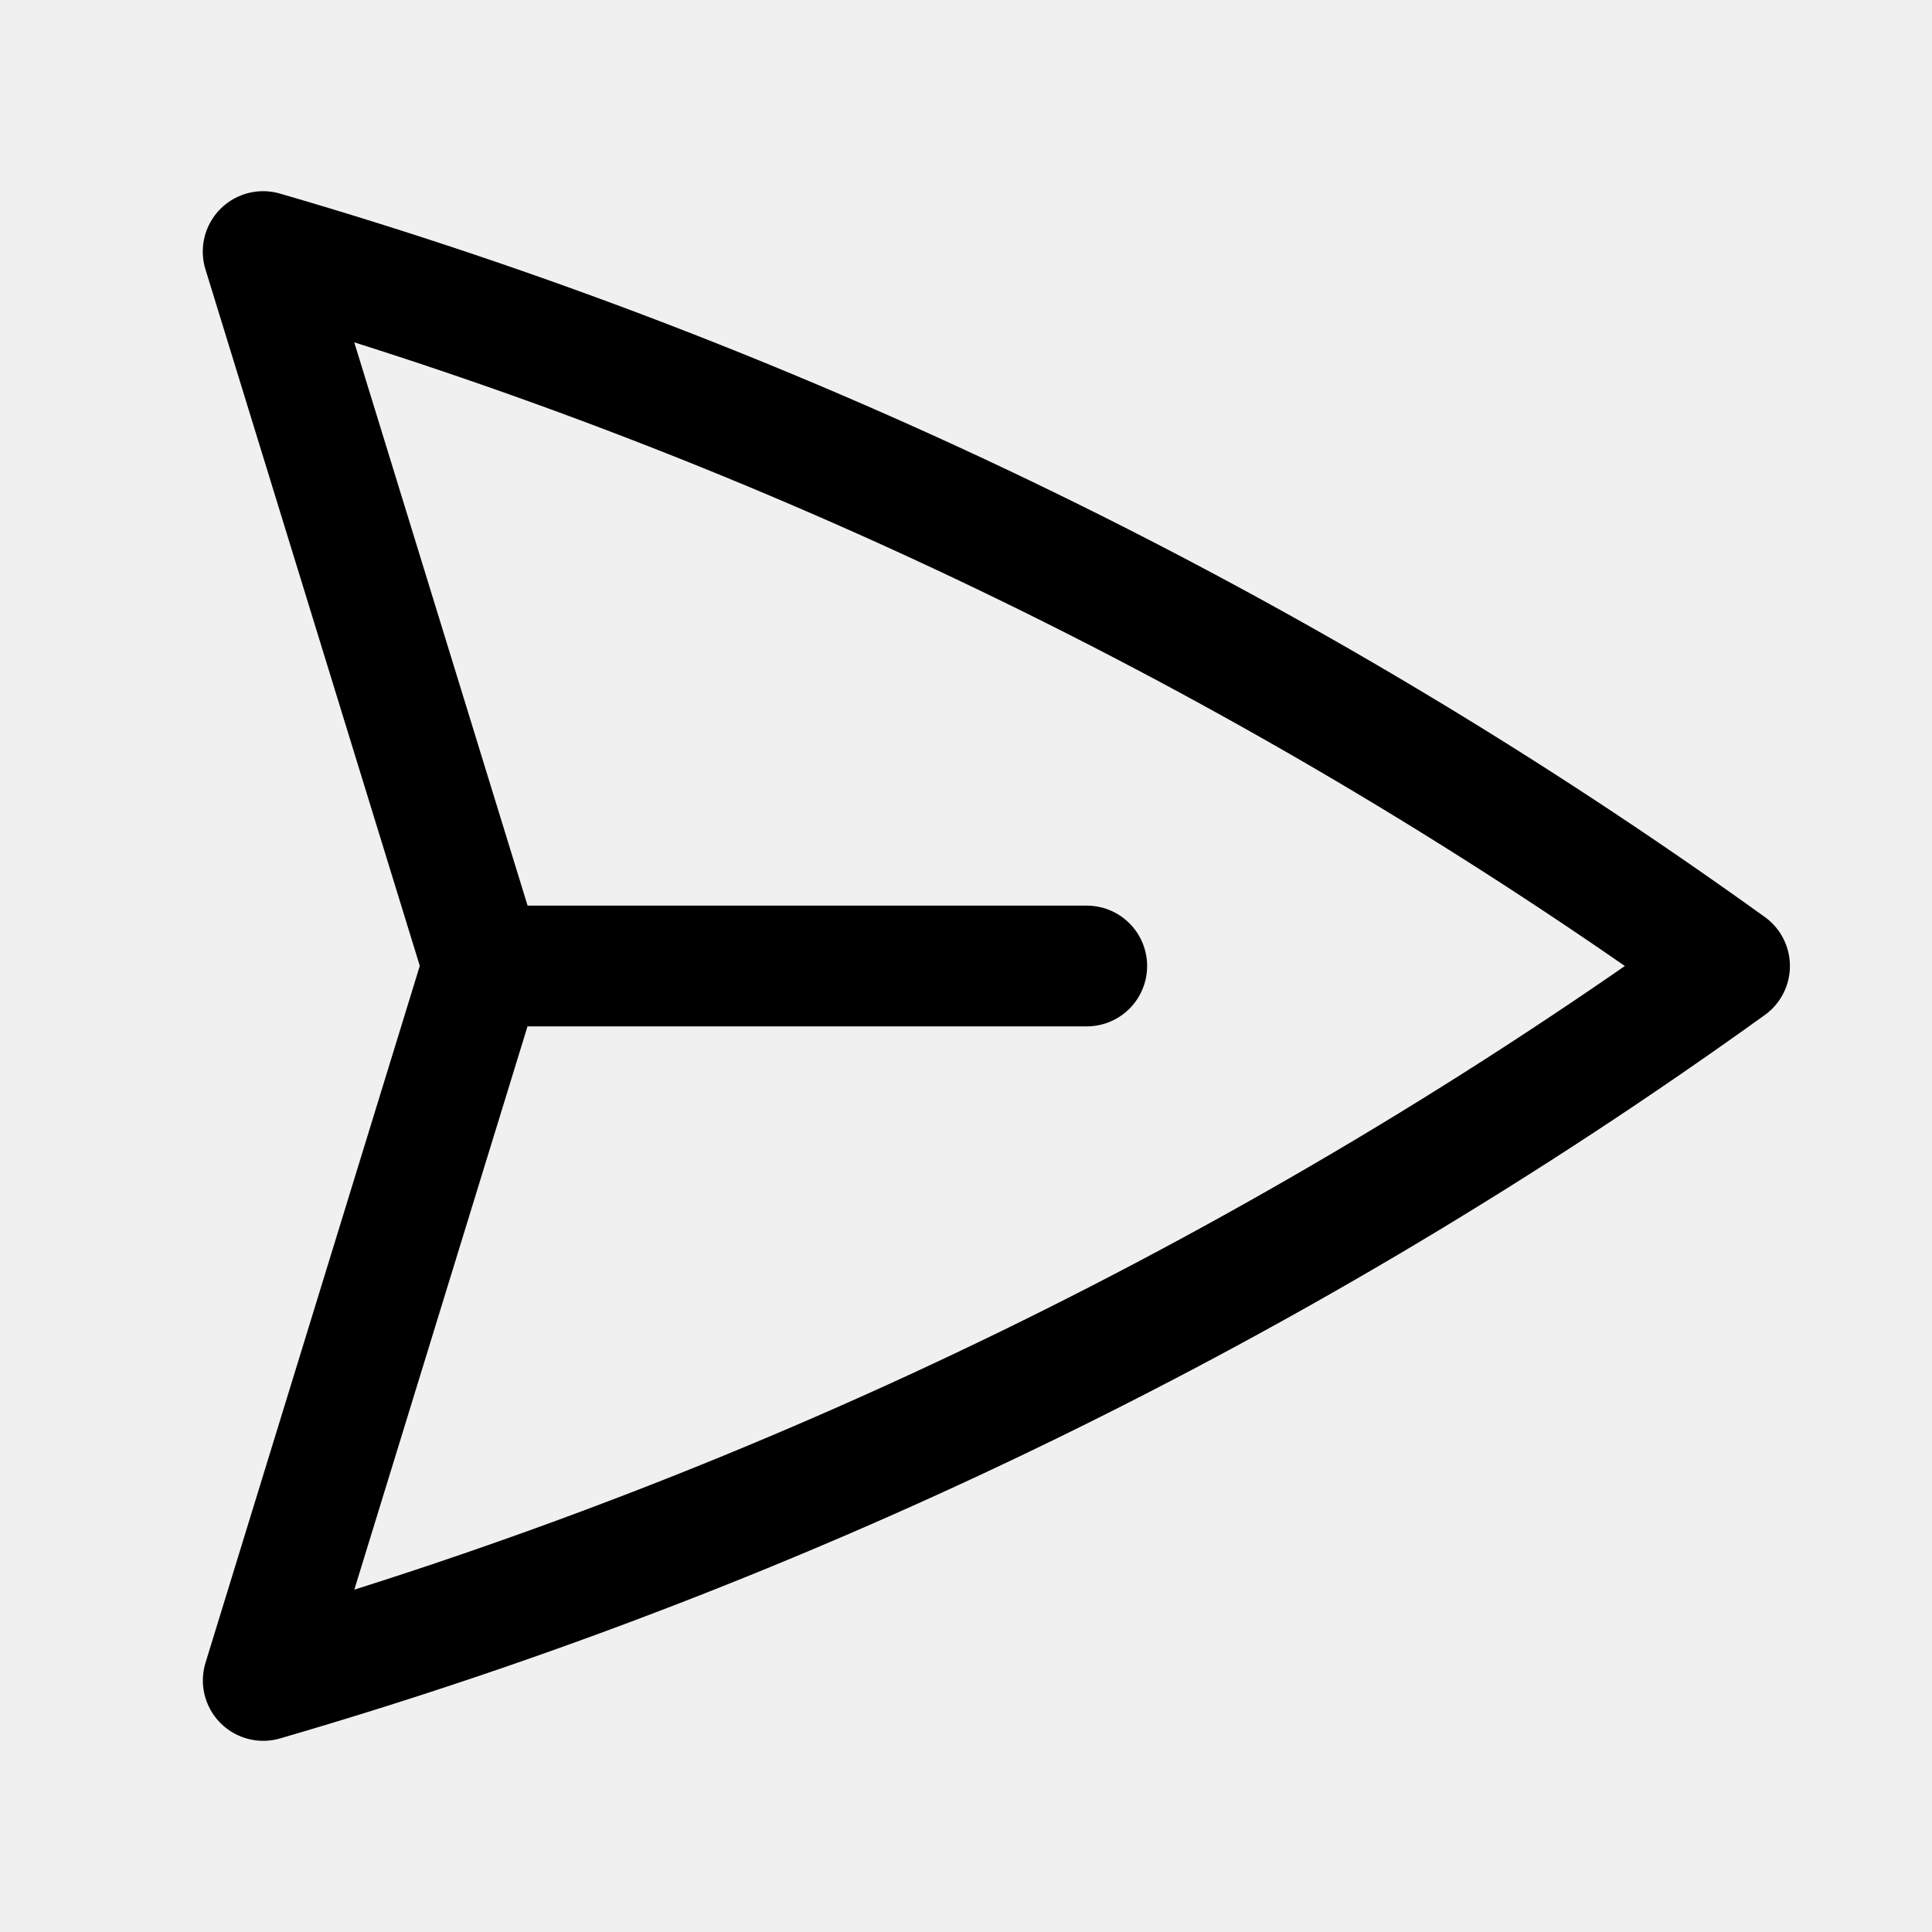
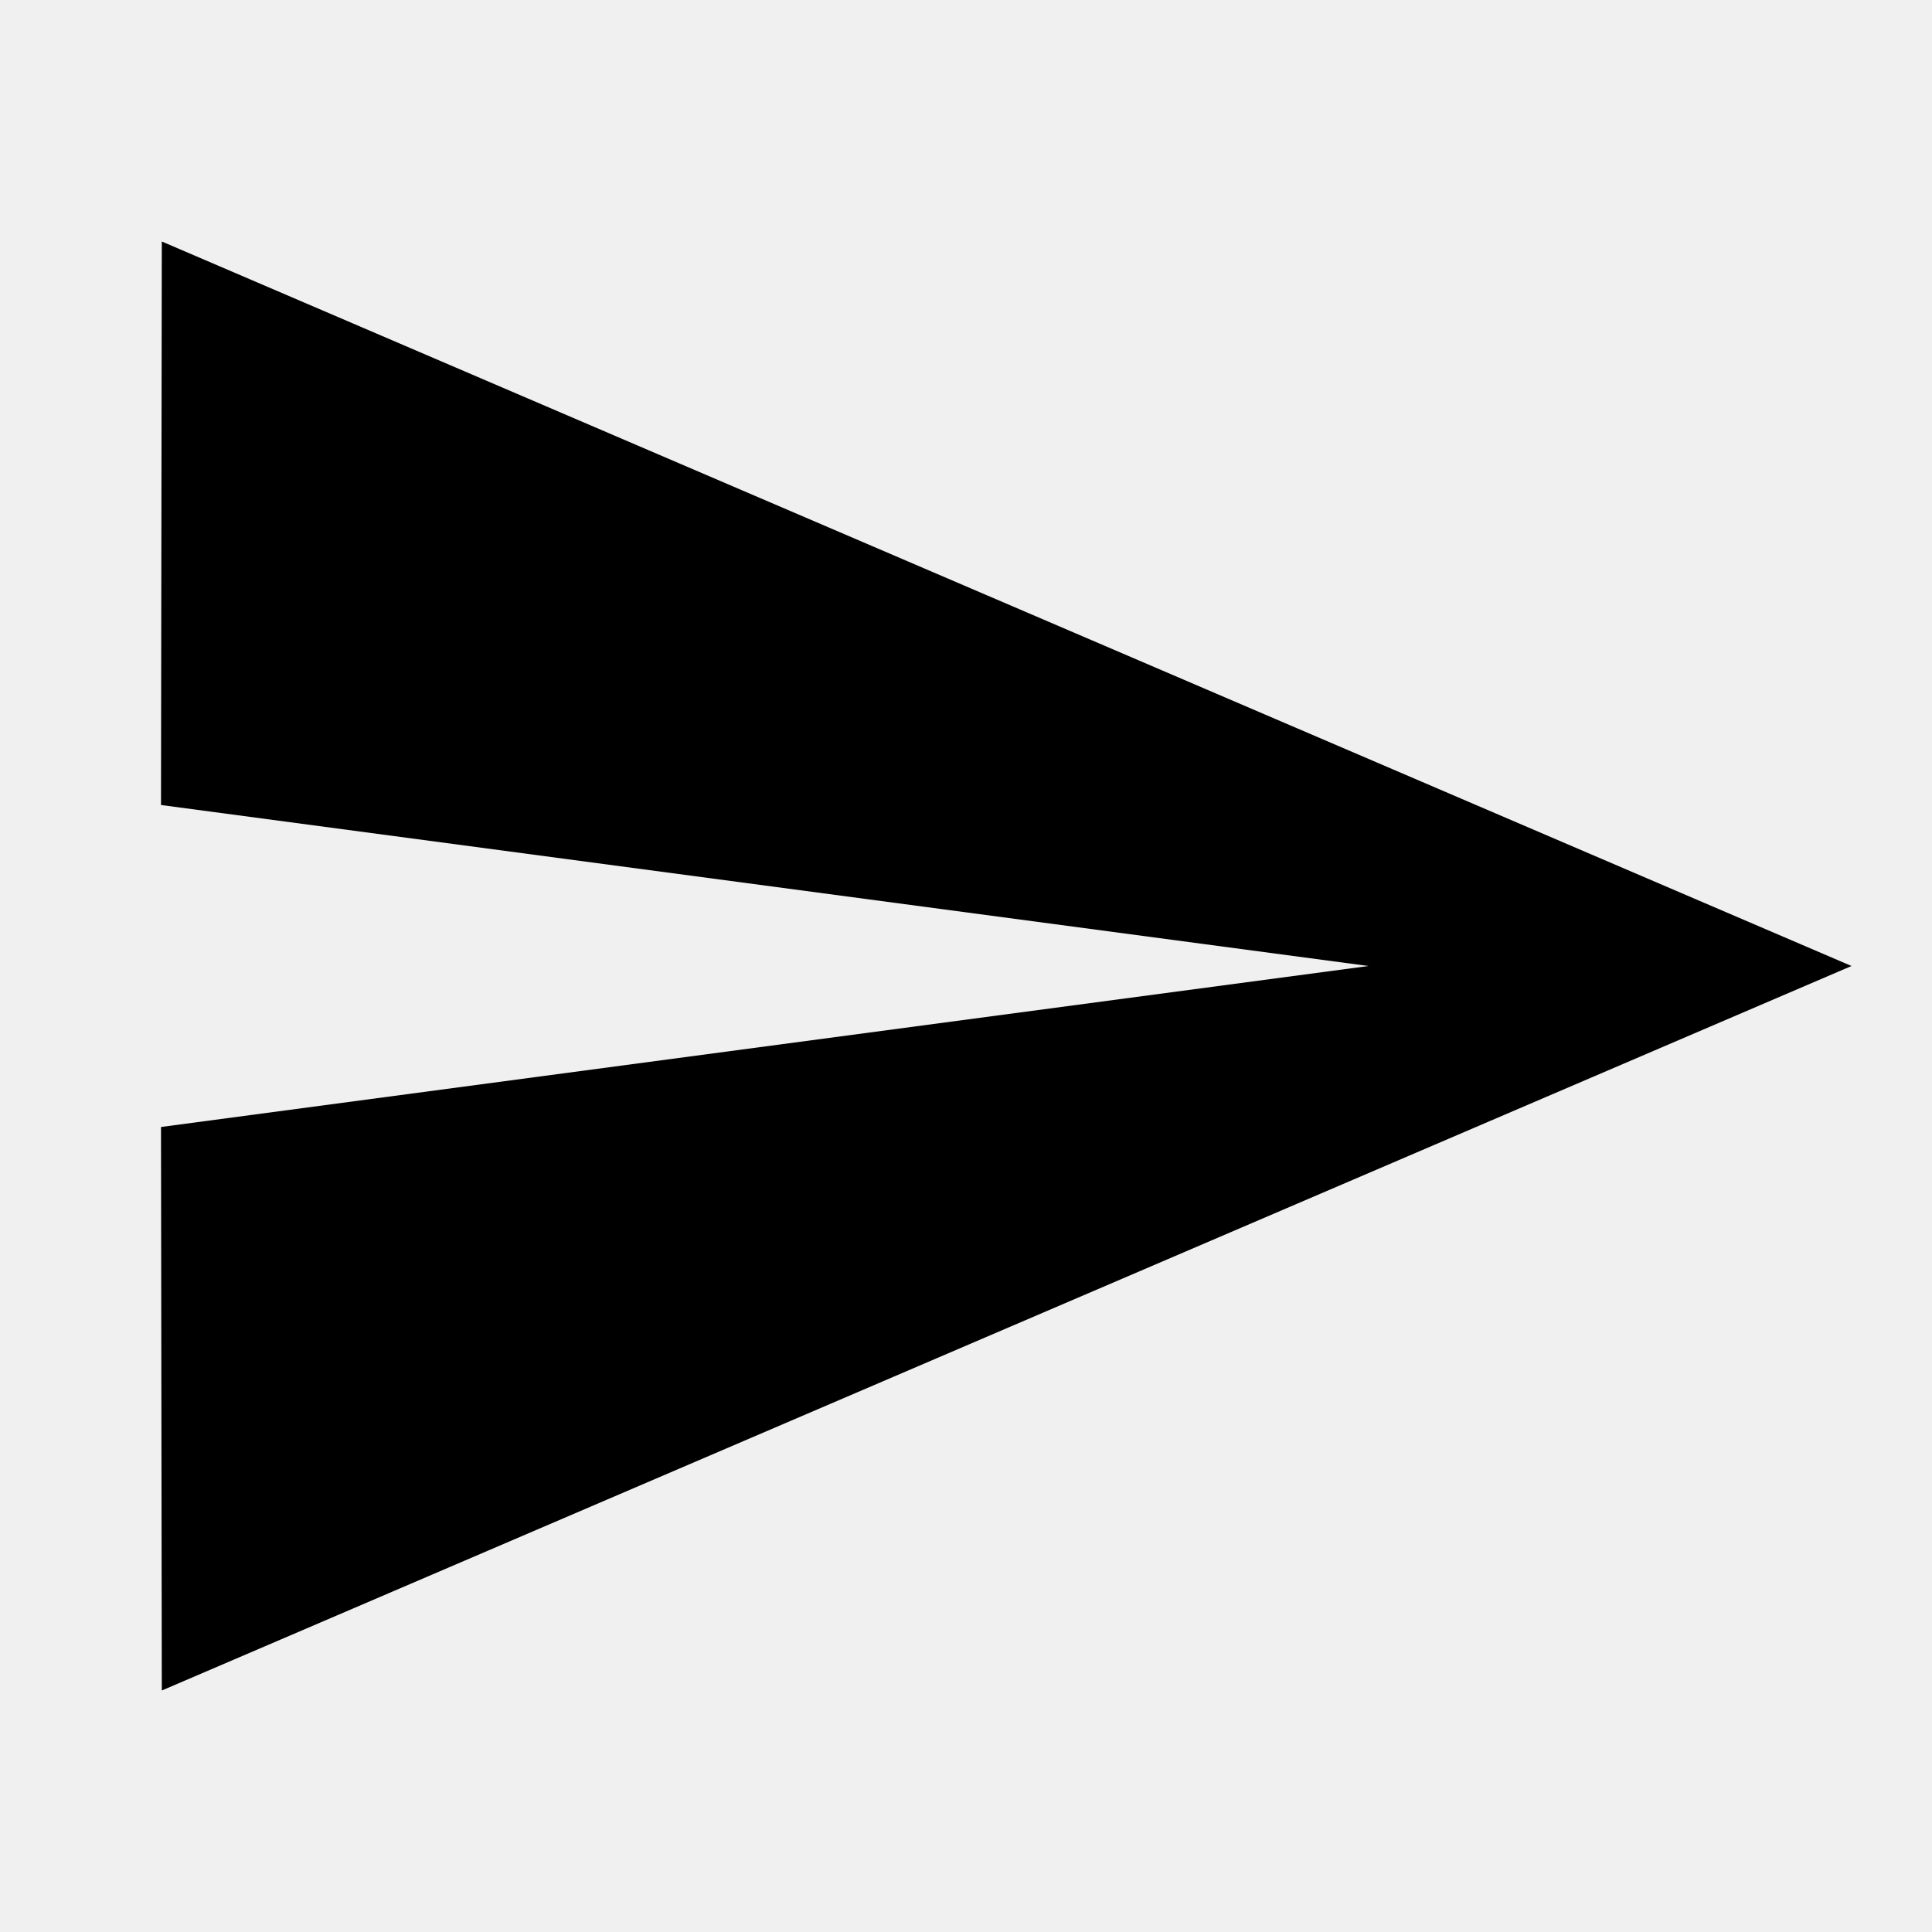
- <svg xmlns="http://www.w3.org/2000/svg" fill="none" viewBox="0 0 24 24" stroke-width="1.5" stroke="currentColor" class="size-6">
-   <path stroke-linecap="round" stroke-linejoin="round" d="M6 12 3.269 3.125A59.769 59.769 0 0 1 21.485 12 59.768 59.768 0 0 1 3.27 20.875L5.999 12Zm0 0h7.5" />
+ <svg xmlns="http://www.w3.org/2000/svg" width="24" height="24" viewBox="0 0 24 24" fill="none">
+   <g clip-path="url(#clip0_3_35)">
+     <path d="M2.01 21L23 12L2.01 3L2 10L17 12L2 14L2.01 21Z" fill="currentColor" />
+   </g>
+   <defs>
+     <clipPath id="clip0_3_35">
+       <rect width="24" height="24" fill="white" />
+     </clipPath>
+   </defs>
</svg>
